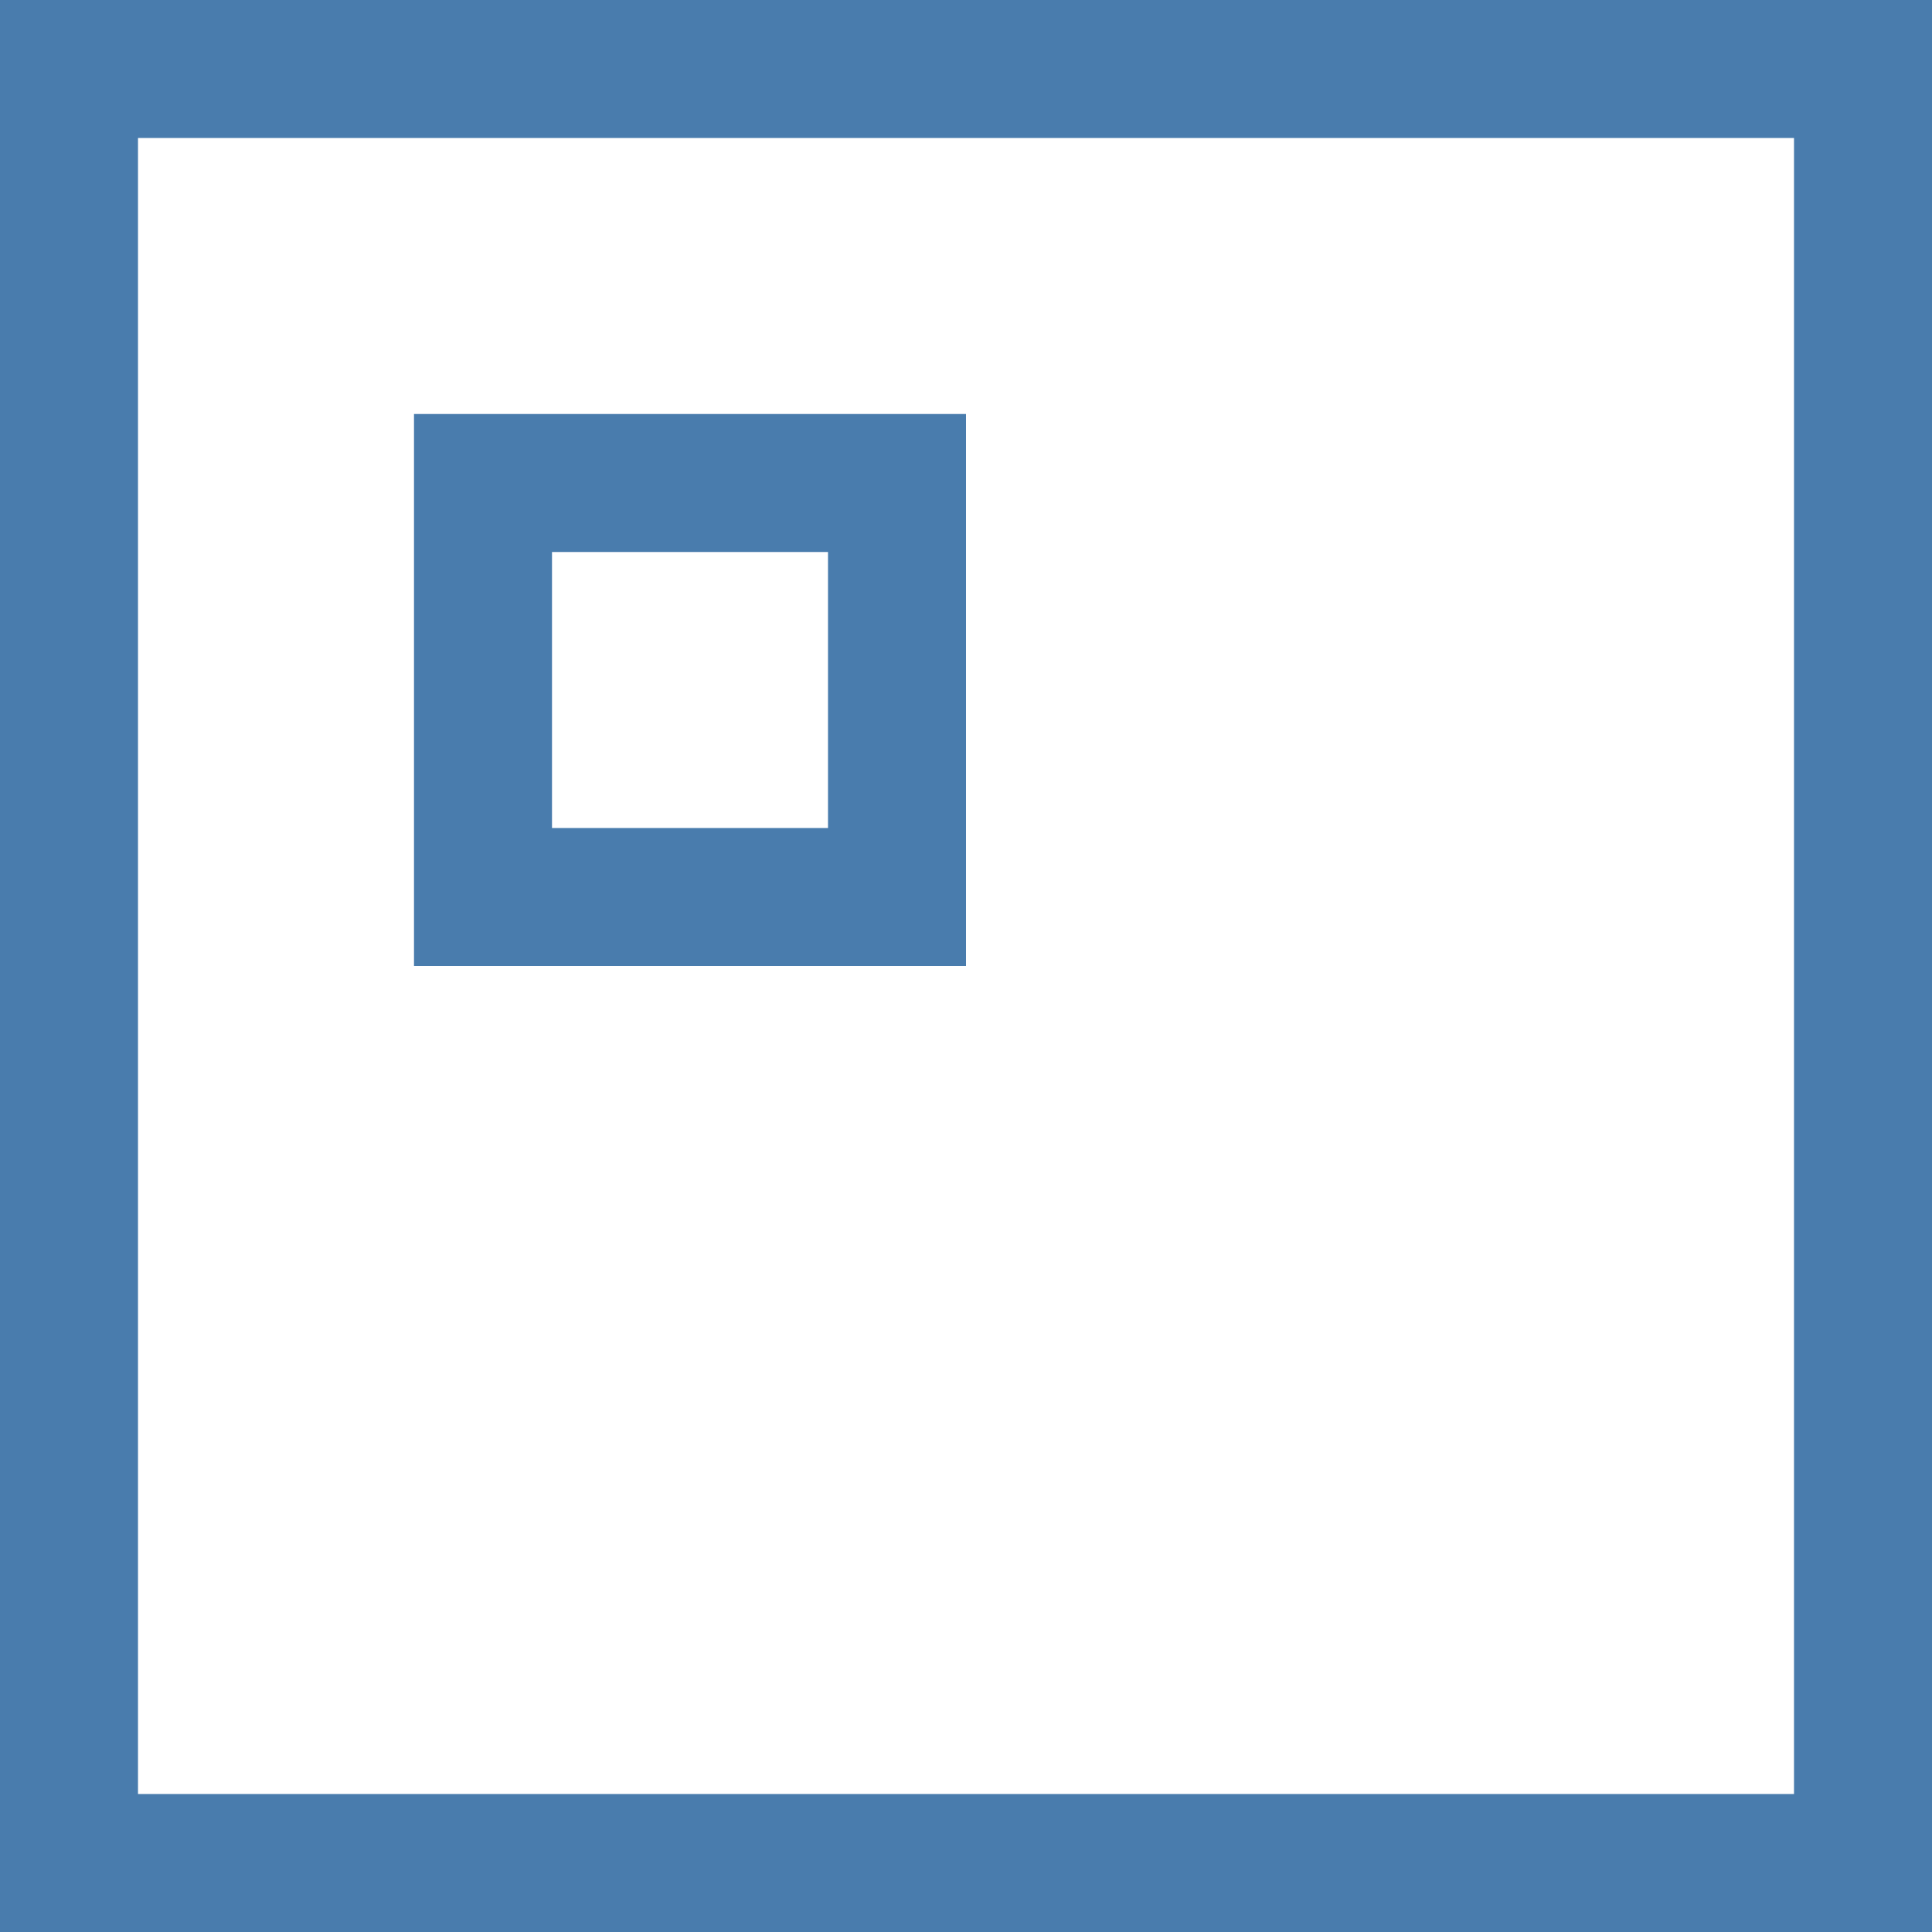
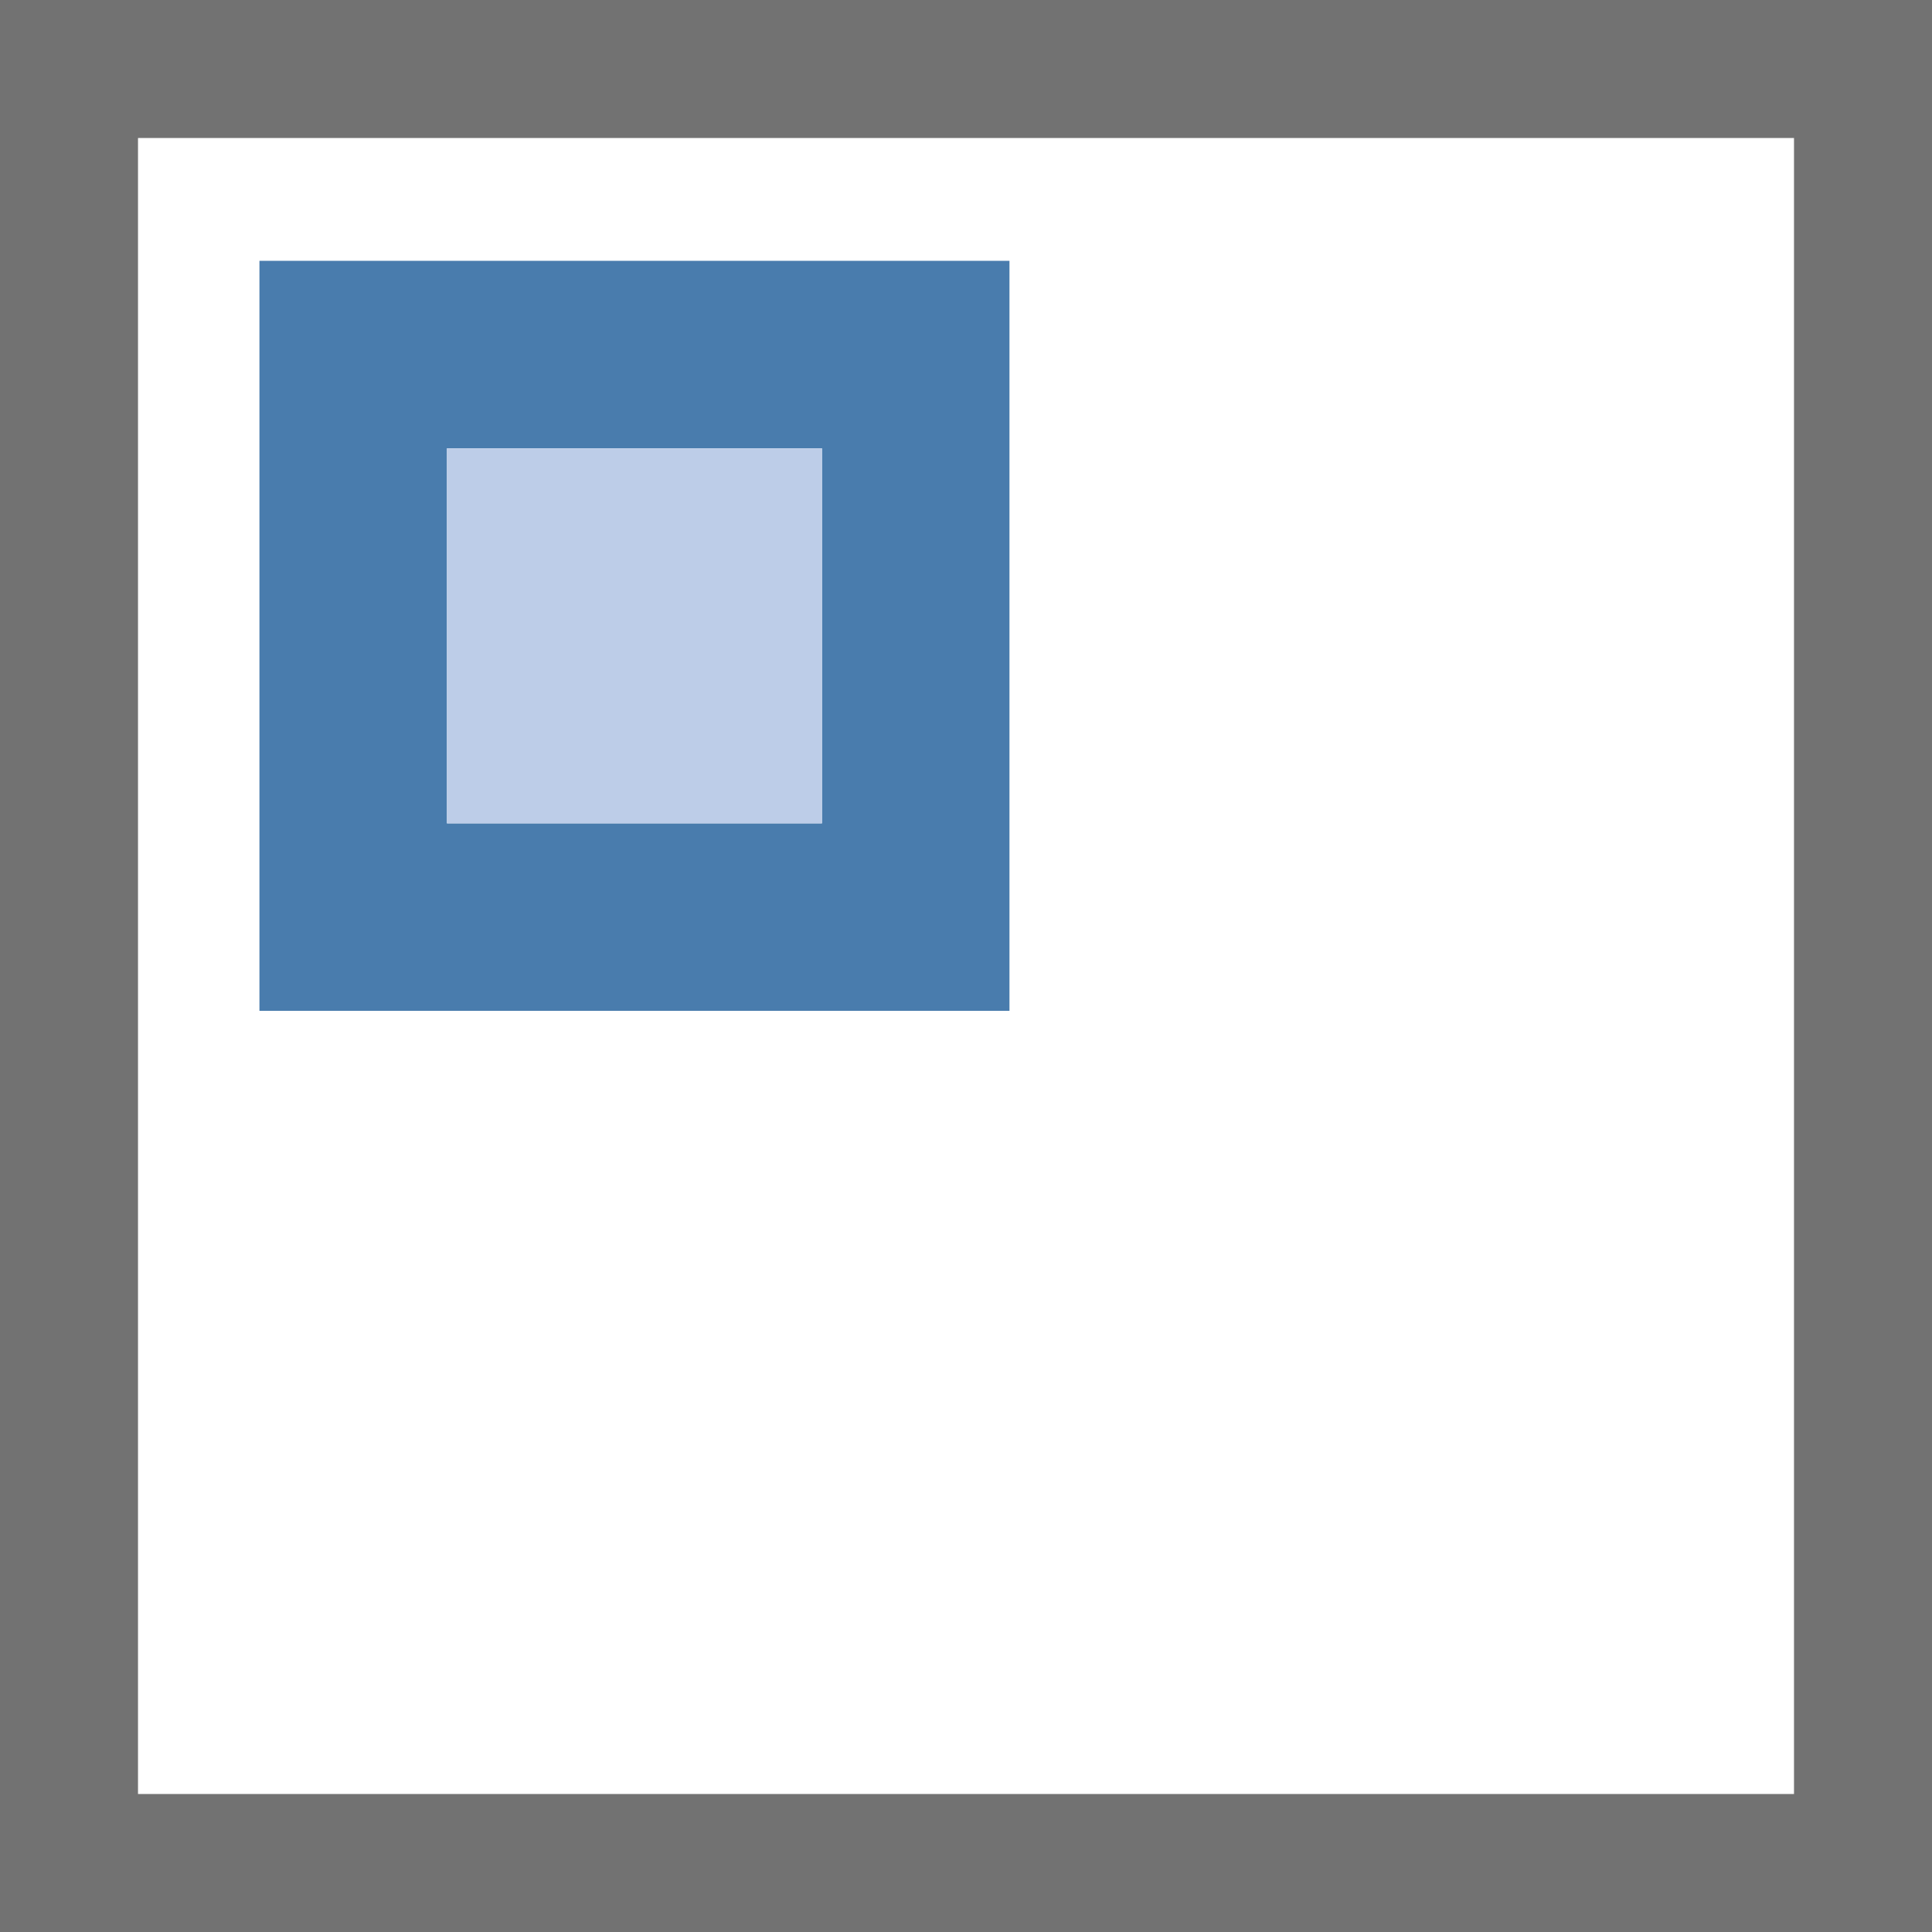
- <svg xmlns="http://www.w3.org/2000/svg" t="1767090487267" class="icon" viewBox="0 0 1024 1024" version="1.1" p-id="1822" width="200" height="200">
-   <path d="M1024 0v1024H0V0h1024z m-73.143 73.143H73.143v877.714h877.714V73.143z" fill="#497cad" p-id="1823" />
-   <path d="M512 219.429v292.571H219.429V219.429h292.571zM438.857 292.571H292.571v146.286h146.286V292.571z" fill="#497cad" p-id="1824" />
+ <svg xmlns="http://www.w3.org/2000/svg" version="1.1" id="图层_1" x="0px" y="0px" width="200px" height="200px" viewBox="0 0 200 200" enable-background="new 0 0 200 200" xml:space="preserve">
+   <path fill="#727272" d="M200,200V0H0v200H200z M185.715,185.715H14.286V14.286h171.429V185.715L185.715,185.715z" />
+   <path fill="#497CAD" d="M104.5,104.643V27H26.857v77.643H104.5z M85.09,85.232H46.268V46.41H85.09V85.232z" />
+   <rect x="46.268" y="46.41" fill="#BDCDE8" width="38.822" height="38.822" />
</svg>
